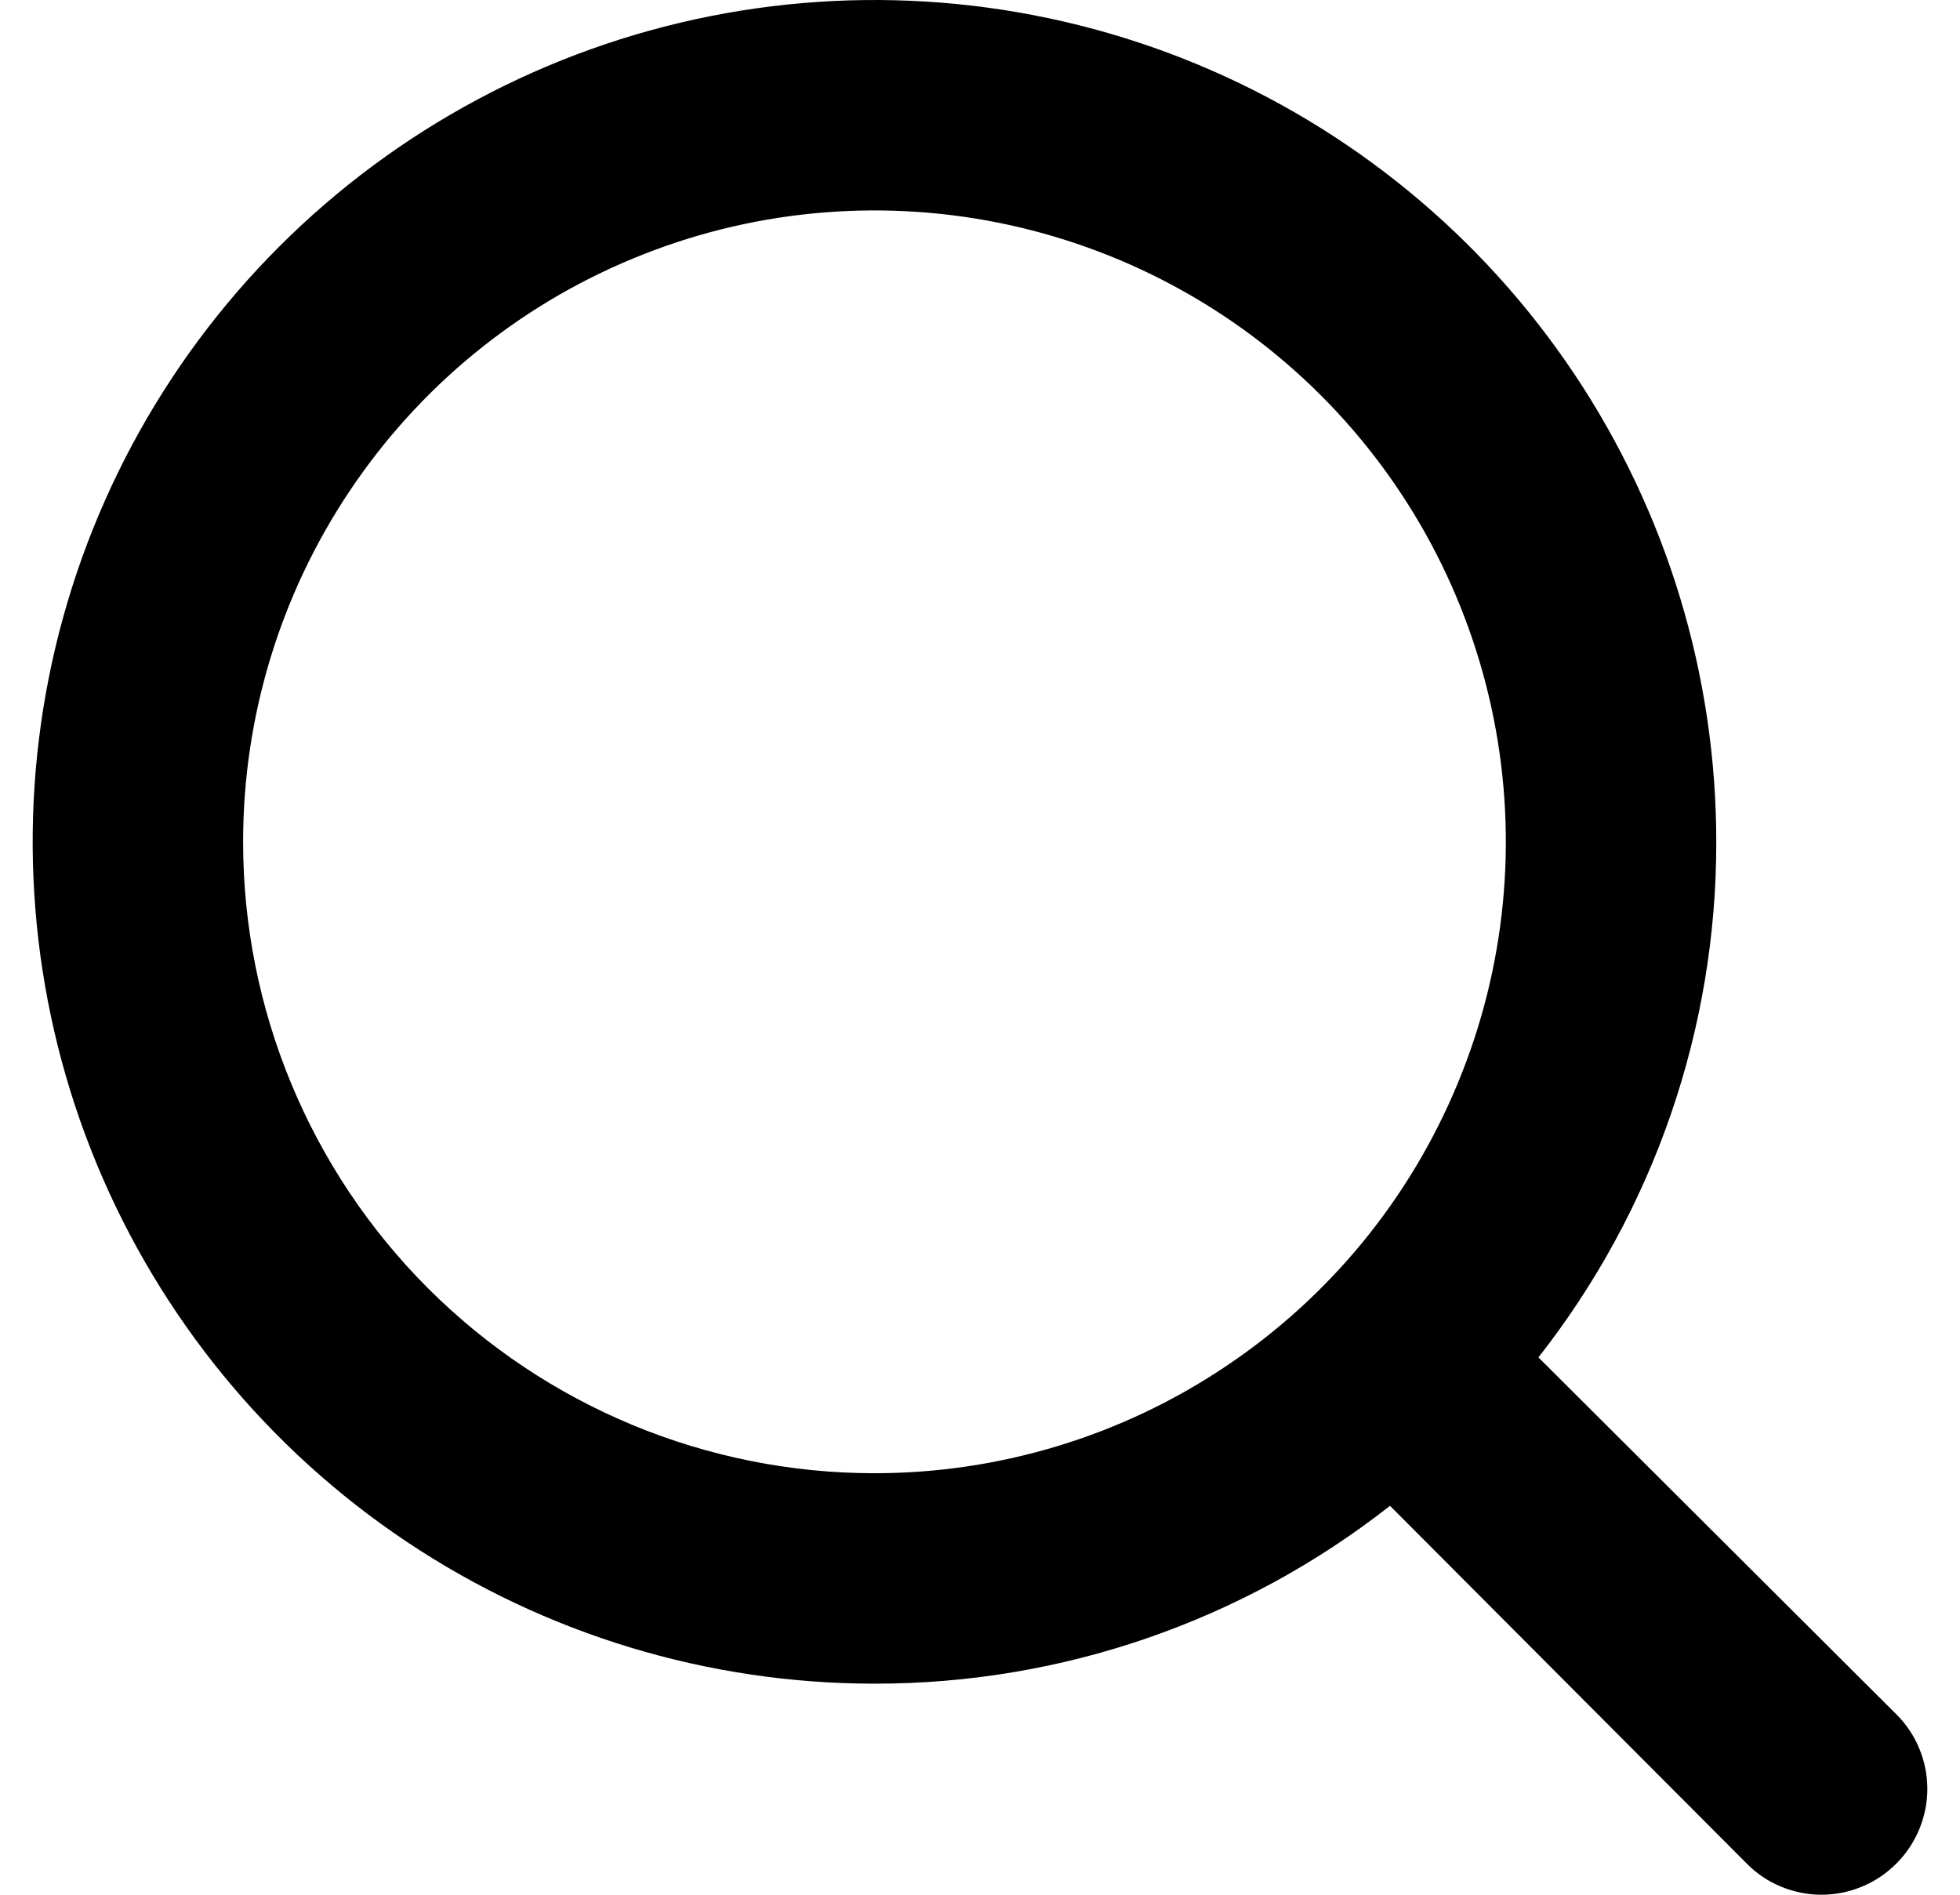
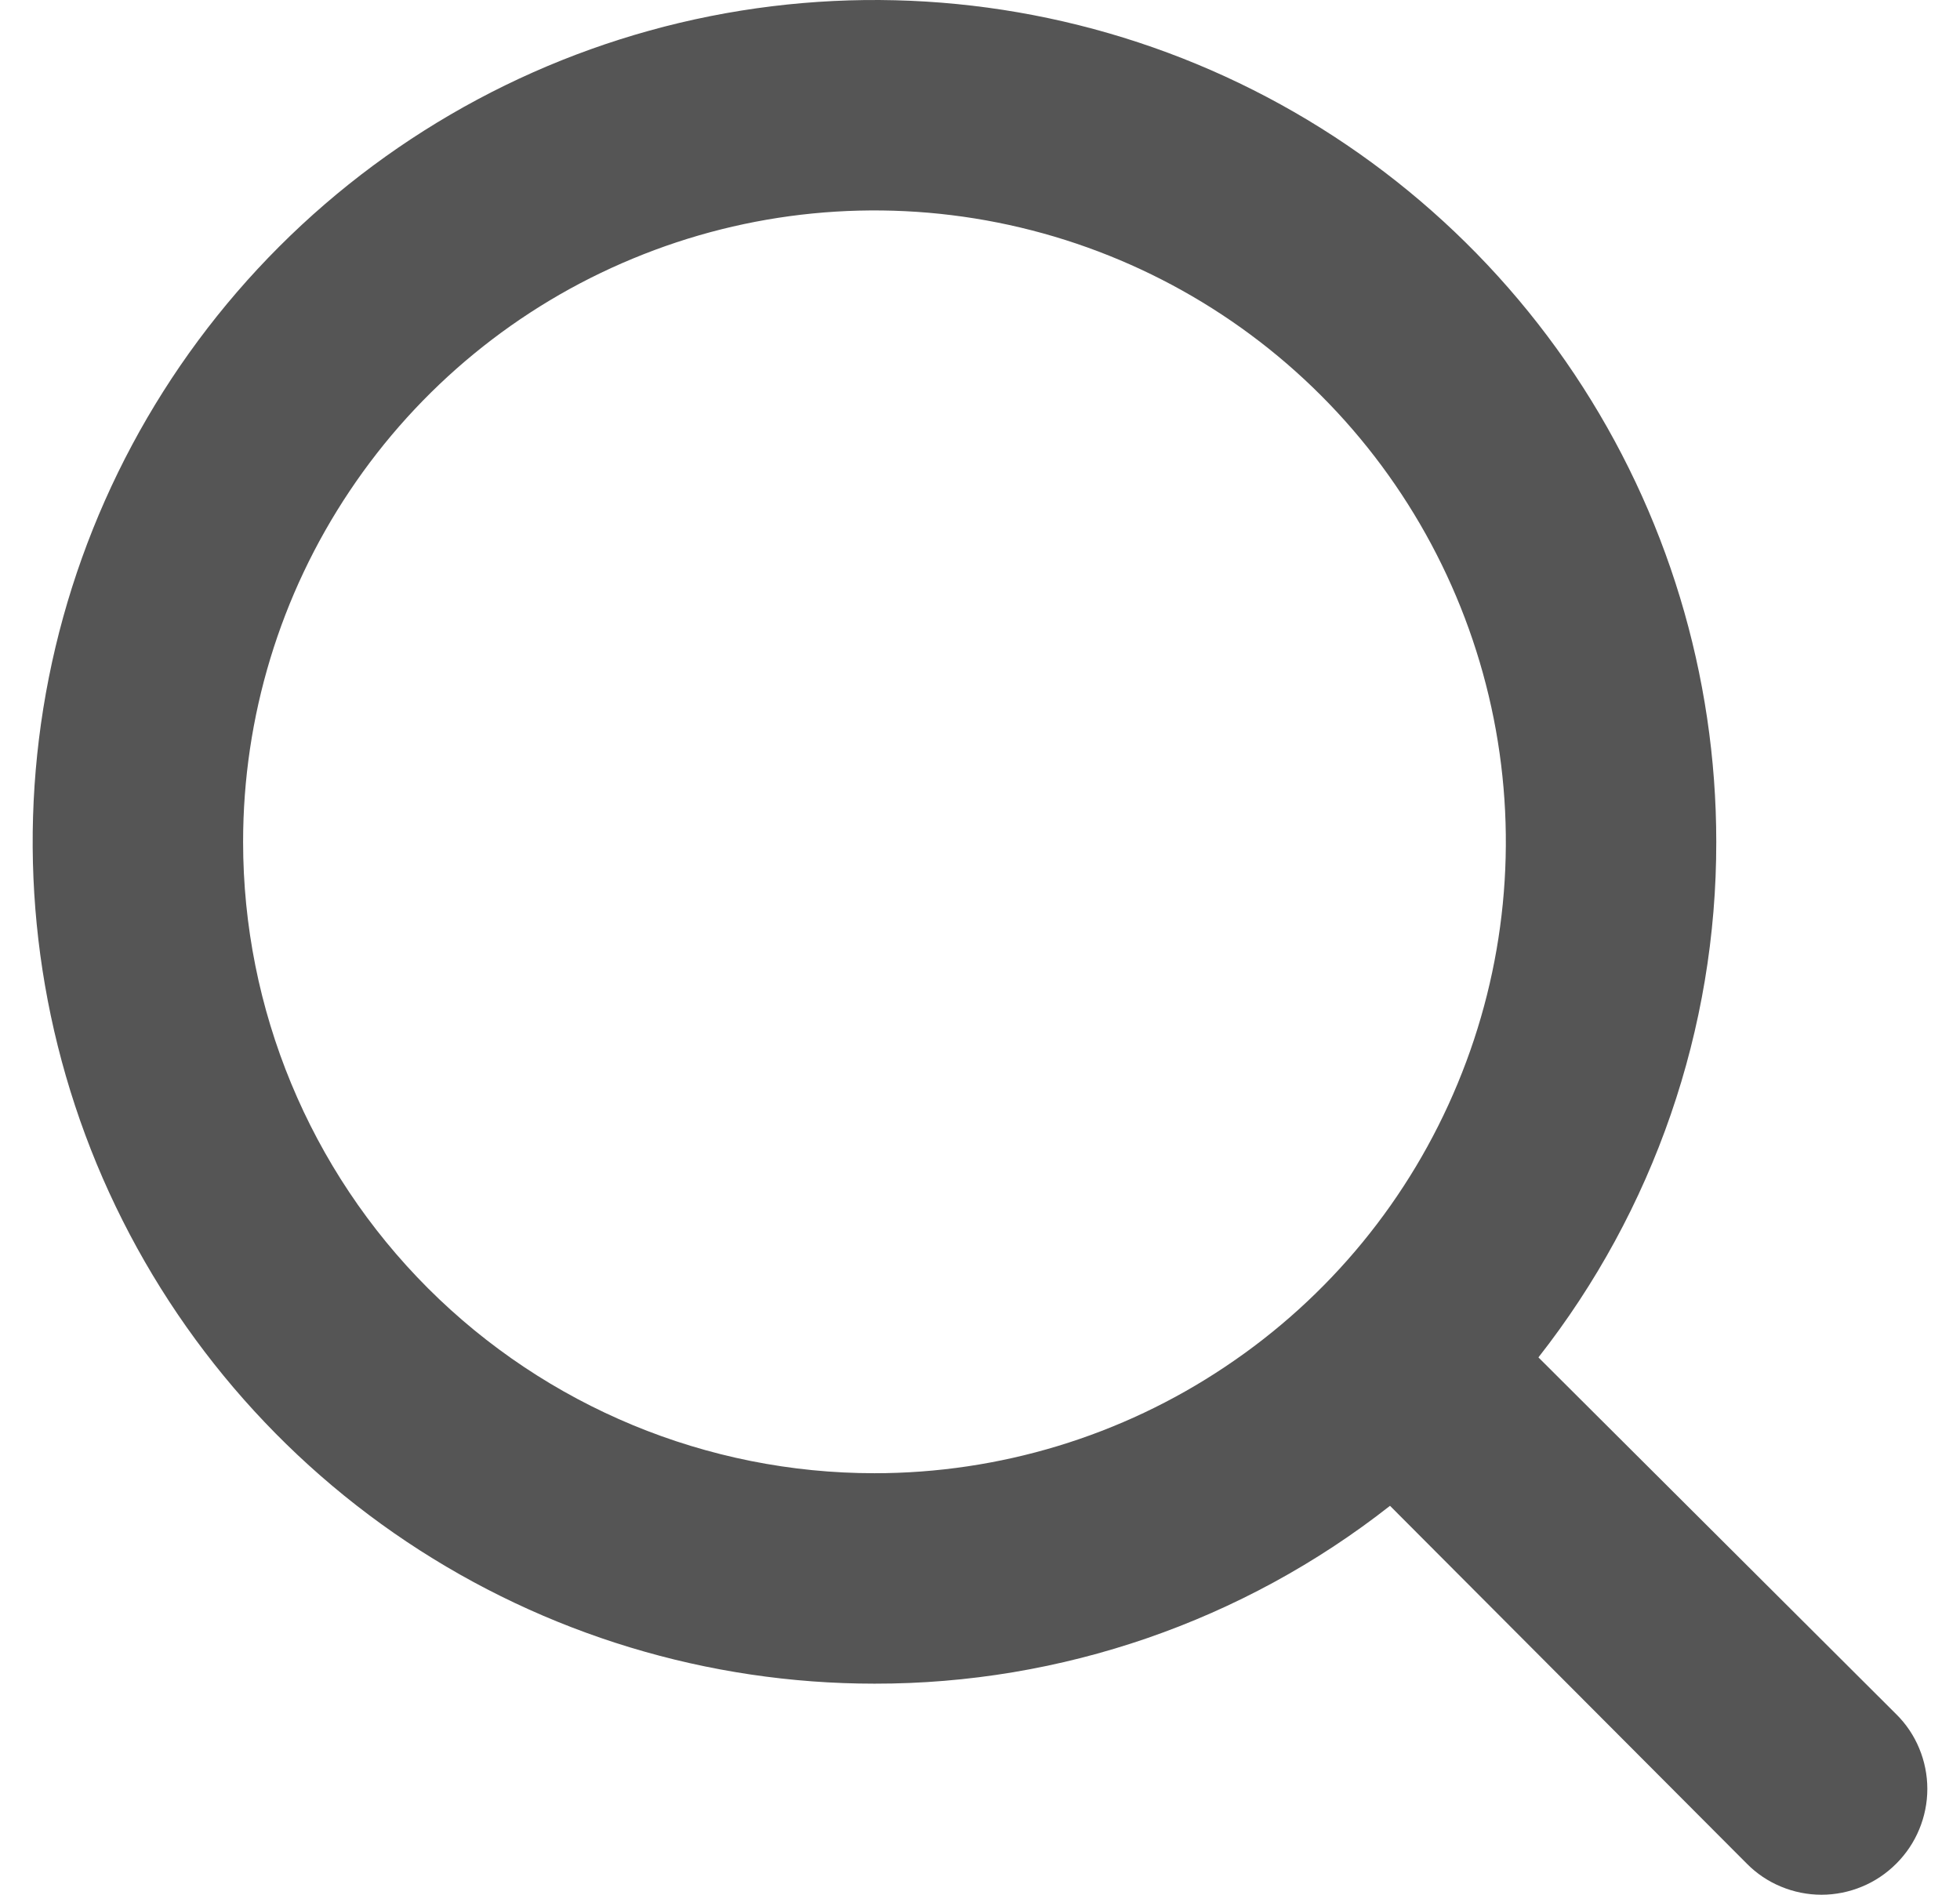
<svg xmlns="http://www.w3.org/2000/svg" width="24" height="23.2" viewBox="0 0 15 15" fill="none">
-   <path d="M14.754 13.571L11.921 10.746C12.835 9.582 13.331 8.145 13.329 6.665C13.329 5.346 12.938 4.058 12.206 2.962C11.474 1.866 10.433 1.012 9.215 0.507C7.997 0.003 6.657 -0.129 5.364 0.128C4.072 0.385 2.884 1.02 1.952 1.952C1.02 2.884 0.385 4.072 0.128 5.364C-0.129 6.657 0.003 7.997 0.507 9.215C1.012 10.433 1.866 11.474 2.962 12.206C4.058 12.938 5.346 13.329 6.665 13.329C8.145 13.331 9.582 12.835 10.746 11.921L13.571 14.754C13.648 14.832 13.74 14.894 13.842 14.936C13.943 14.978 14.052 15 14.162 15C14.272 15 14.381 14.978 14.482 14.936C14.584 14.894 14.676 14.832 14.754 14.754C14.832 14.676 14.894 14.584 14.936 14.482C14.978 14.381 15 14.272 15 14.162C15 14.052 14.978 13.943 14.936 13.842C14.894 13.74 14.832 13.648 14.754 13.571ZM1.666 6.665C1.666 5.676 1.959 4.71 2.509 3.888C3.058 3.066 3.838 2.425 4.752 2.047C5.665 1.668 6.67 1.569 7.64 1.762C8.609 1.955 9.5 2.431 10.199 3.13C10.898 3.829 11.374 4.72 11.567 5.689C11.76 6.659 11.661 7.664 11.282 8.577C10.904 9.491 10.264 10.271 9.441 10.82C8.62 11.37 7.653 11.663 6.665 11.663C5.339 11.663 4.068 11.136 3.13 10.199C2.193 9.262 1.666 7.99 1.666 6.665Z" fill="#000" />
+   <path d="M14.754 13.571L11.921 10.746C12.835 9.582 13.331 8.145 13.329 6.665C13.329 5.346 12.938 4.058 12.206 2.962C11.474 1.866 10.433 1.012 9.215 0.507C7.997 0.003 6.657 -0.129 5.364 0.128C4.072 0.385 2.884 1.02 1.952 1.952C1.02 2.884 0.385 4.072 0.128 5.364C-0.129 6.657 0.003 7.997 0.507 9.215C1.012 10.433 1.866 11.474 2.962 12.206C4.058 12.938 5.346 13.329 6.665 13.329C8.145 13.331 9.582 12.835 10.746 11.921L13.571 14.754C13.648 14.832 13.74 14.894 13.842 14.936C13.943 14.978 14.052 15 14.162 15C14.272 15 14.381 14.978 14.482 14.936C14.584 14.894 14.676 14.832 14.754 14.754C14.832 14.676 14.894 14.584 14.936 14.482C14.978 14.381 15 14.272 15 14.162C15 14.052 14.978 13.943 14.936 13.842C14.894 13.74 14.832 13.648 14.754 13.571ZM1.666 6.665C1.666 5.676 1.959 4.71 2.509 3.888C3.058 3.066 3.838 2.425 4.752 2.047C5.665 1.668 6.67 1.569 7.64 1.762C8.609 1.955 9.5 2.431 10.199 3.13C10.898 3.829 11.374 4.72 11.567 5.689C11.76 6.659 11.661 7.664 11.282 8.577C10.904 9.491 10.264 10.271 9.441 10.82C8.62 11.37 7.653 11.663 6.665 11.663C5.339 11.663 4.068 11.136 3.13 10.199C2.193 9.262 1.666 7.99 1.666 6.665Z" fill="#555" />
</svg>
